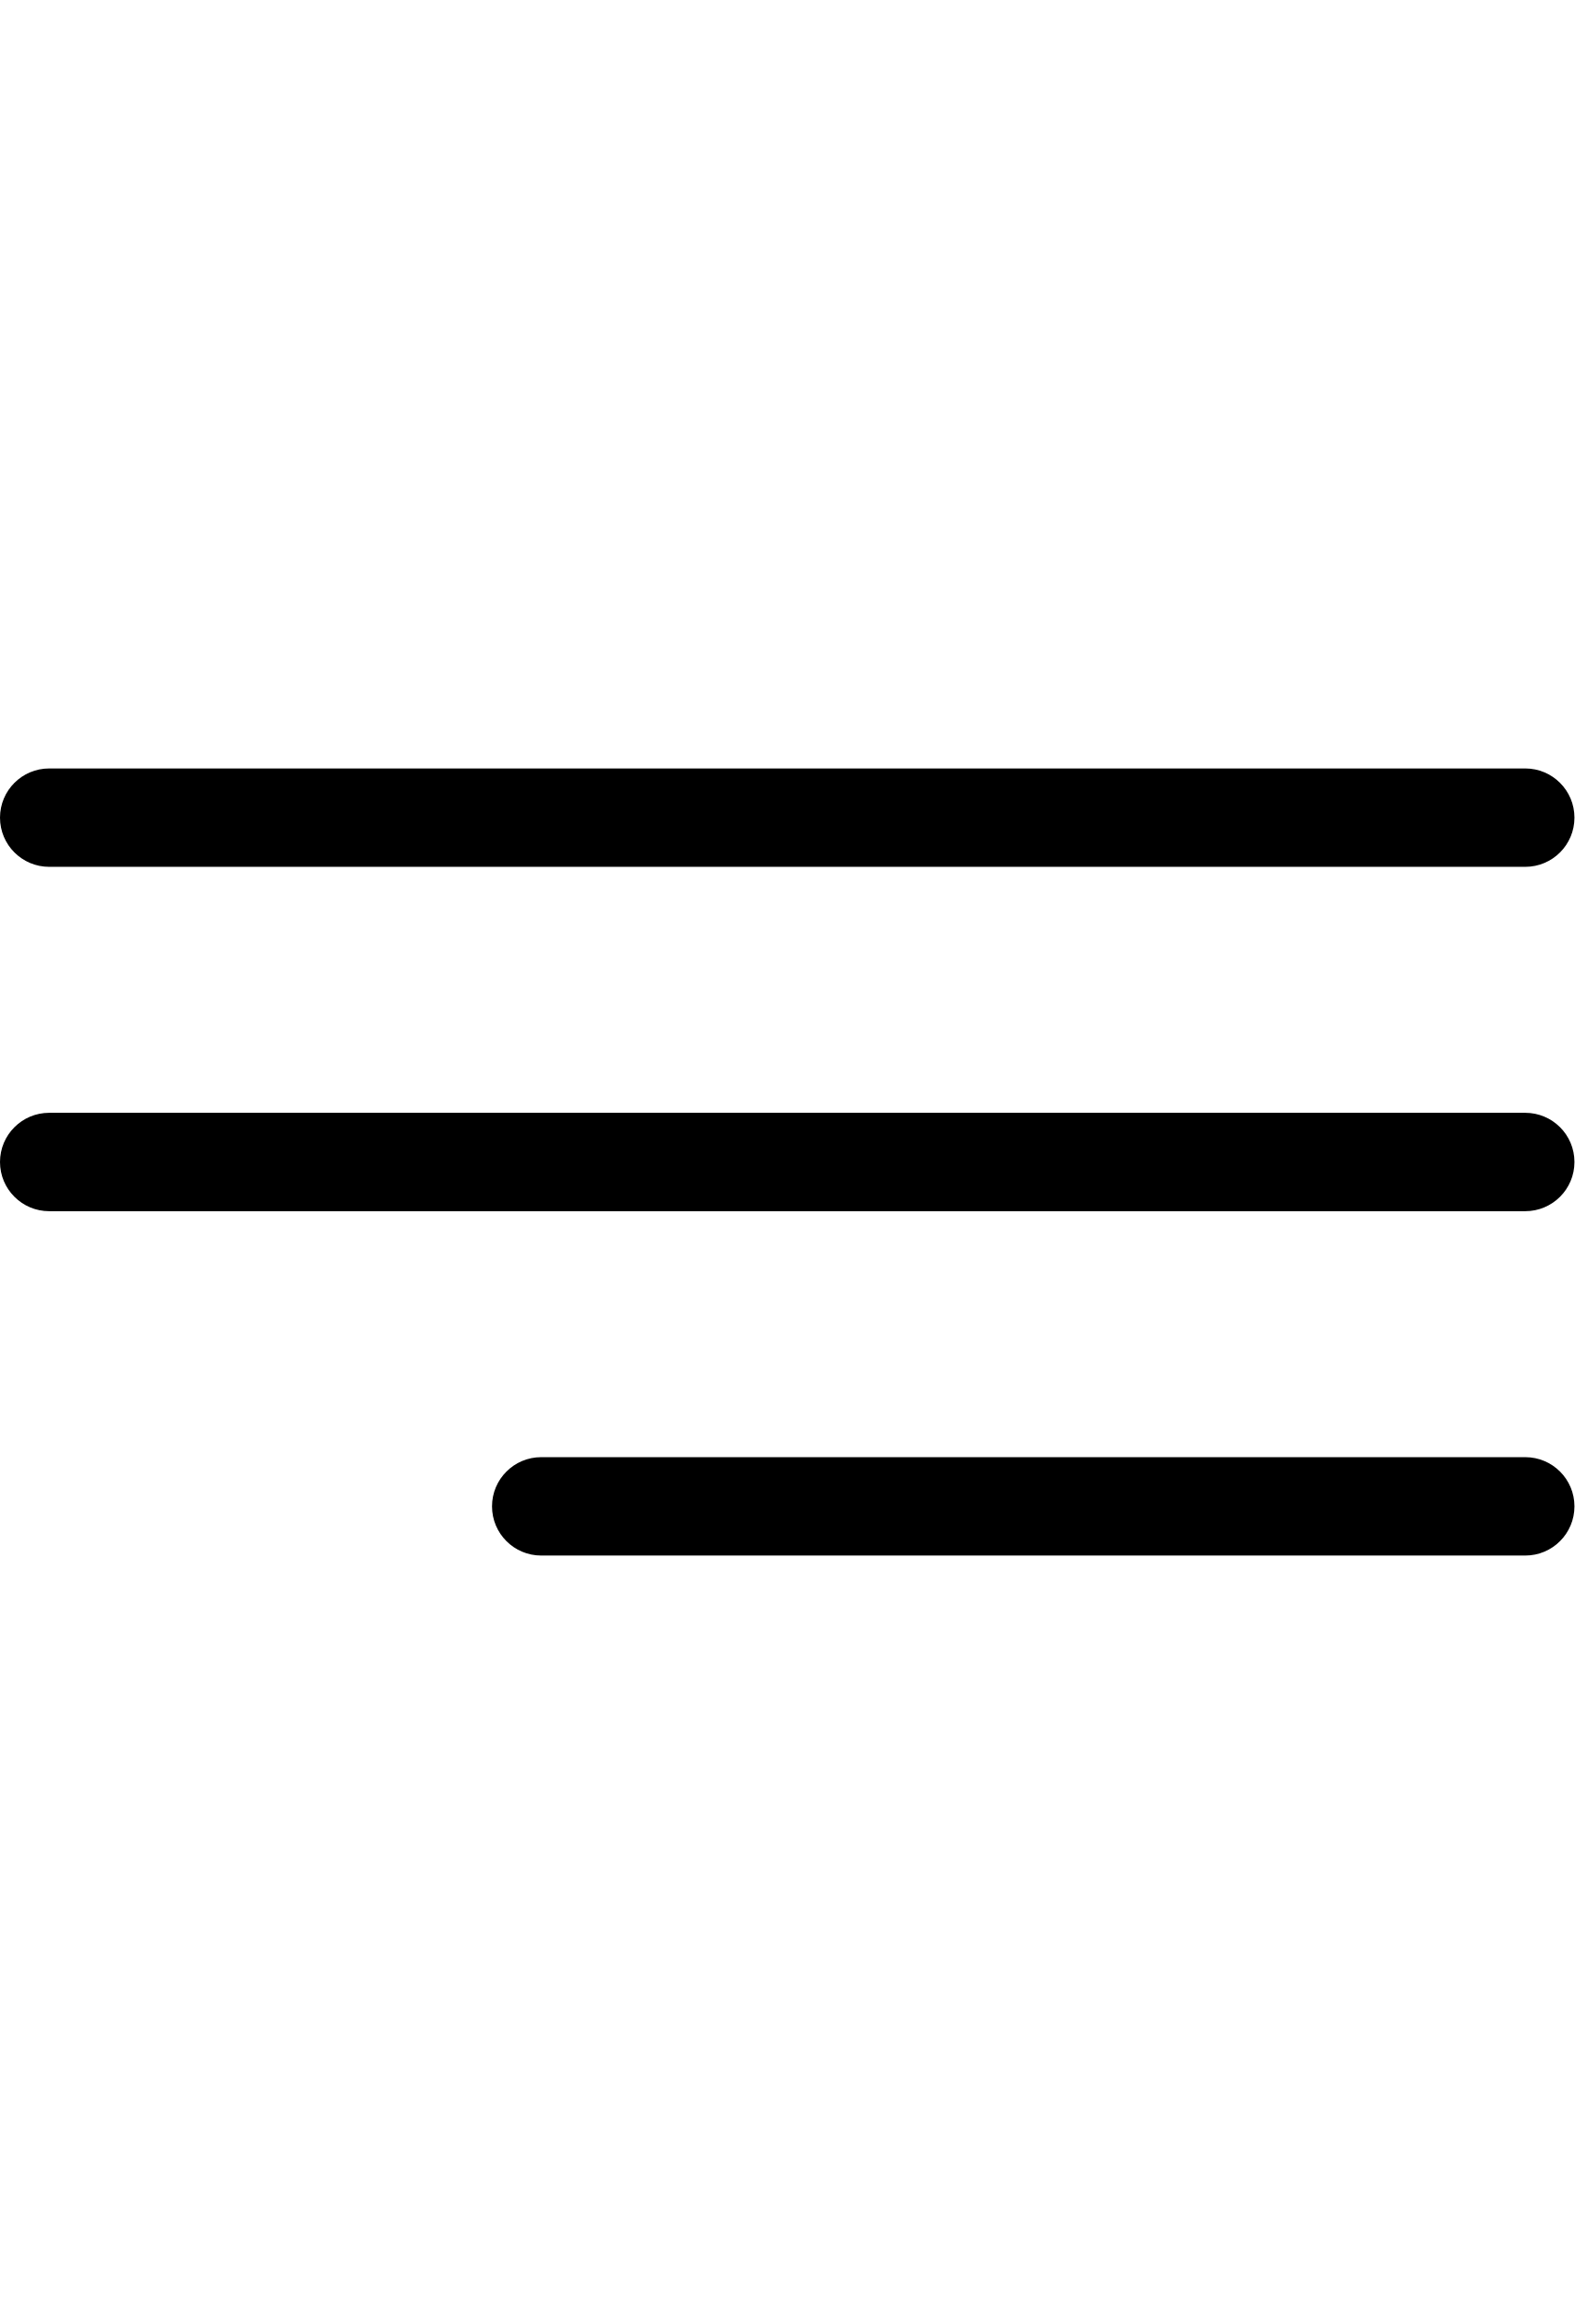
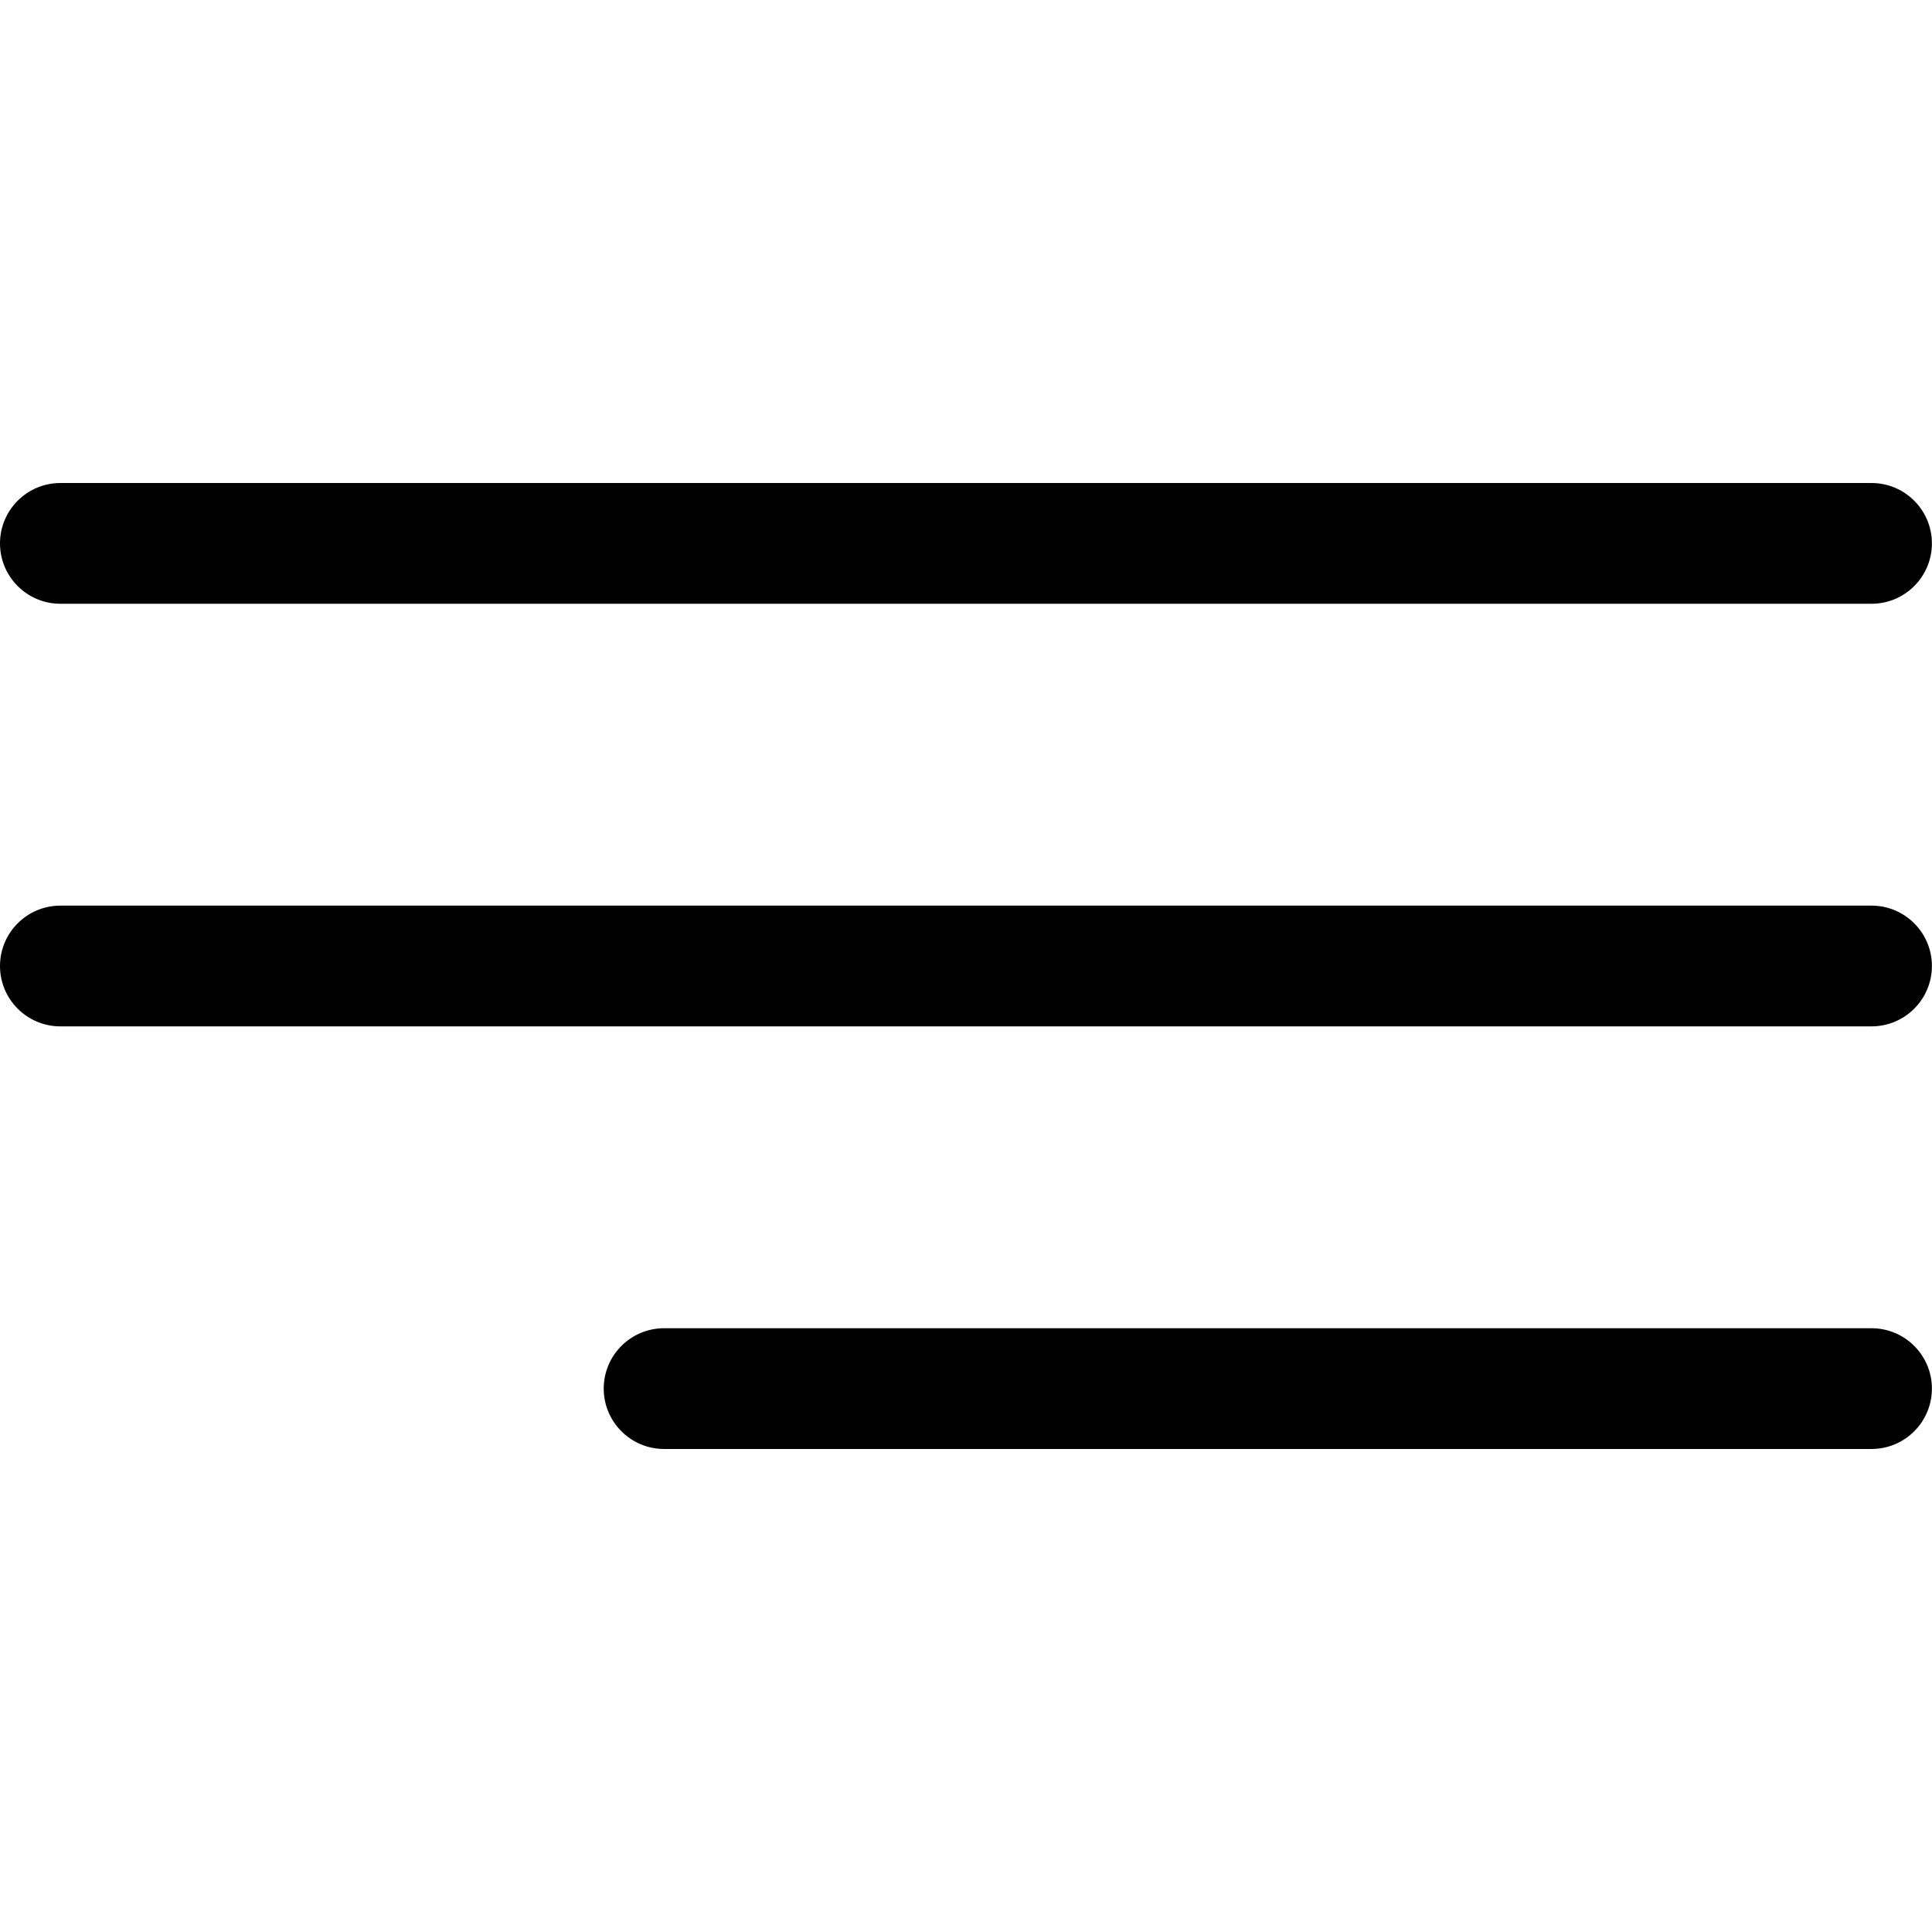
- <svg xmlns="http://www.w3.org/2000/svg" version="1.1" id="Capa_1" x="0px" y="0px" width="20.997px" height="30.998px" viewBox="0 0 384.97 384.97" style="enable-background:new 0 0 384.97 384.97;" xml:space="preserve">
+ <svg xmlns="http://www.w3.org/2000/svg" version="1.1" id="Capa_1" x="0px" y="0px" width="20.997px" height="20.998px" viewBox="0 0 384.97 384.97" style="enable-background:new 0 0 384.97 384.97;" xml:space="preserve">
  <g>
    <g id="Menu_1_">
      <path d="M12.03,120.303h360.909c6.641,0,12.03-5.39,12.03-12.03c0-6.641-5.39-12.03-12.03-12.03H12.03    c-6.641,0-12.03,5.39-12.03,12.03C0,114.913,5.39,120.303,12.03,120.303z" />
      <path d="M372.939,180.455H12.03c-6.641,0-12.03,5.39-12.03,12.03s5.39,12.03,12.03,12.03h360.909c6.641,0,12.03-5.39,12.03-12.03    S379.58,180.455,372.939,180.455z" />
      <path d="M372.939,264.667H132.333c-6.641,0-12.03,5.39-12.03,12.03c0,6.641,5.39,12.03,12.03,12.03h240.606    c6.641,0,12.03-5.39,12.03-12.03C384.97,270.056,379.58,264.667,372.939,264.667z" />
    </g>
    <g>
	</g>
    <g>
	</g>
    <g>
	</g>
    <g>
	</g>
    <g>
	</g>
    <g>
	</g>
  </g>
  <g>
</g>
  <g>
</g>
  <g>
</g>
  <g>
</g>
  <g>
</g>
  <g>
</g>
  <g>
</g>
  <g>
</g>
  <g>
</g>
  <g>
</g>
  <g>
</g>
  <g>
</g>
  <g>
</g>
  <g>
</g>
  <g>
</g>
</svg>
